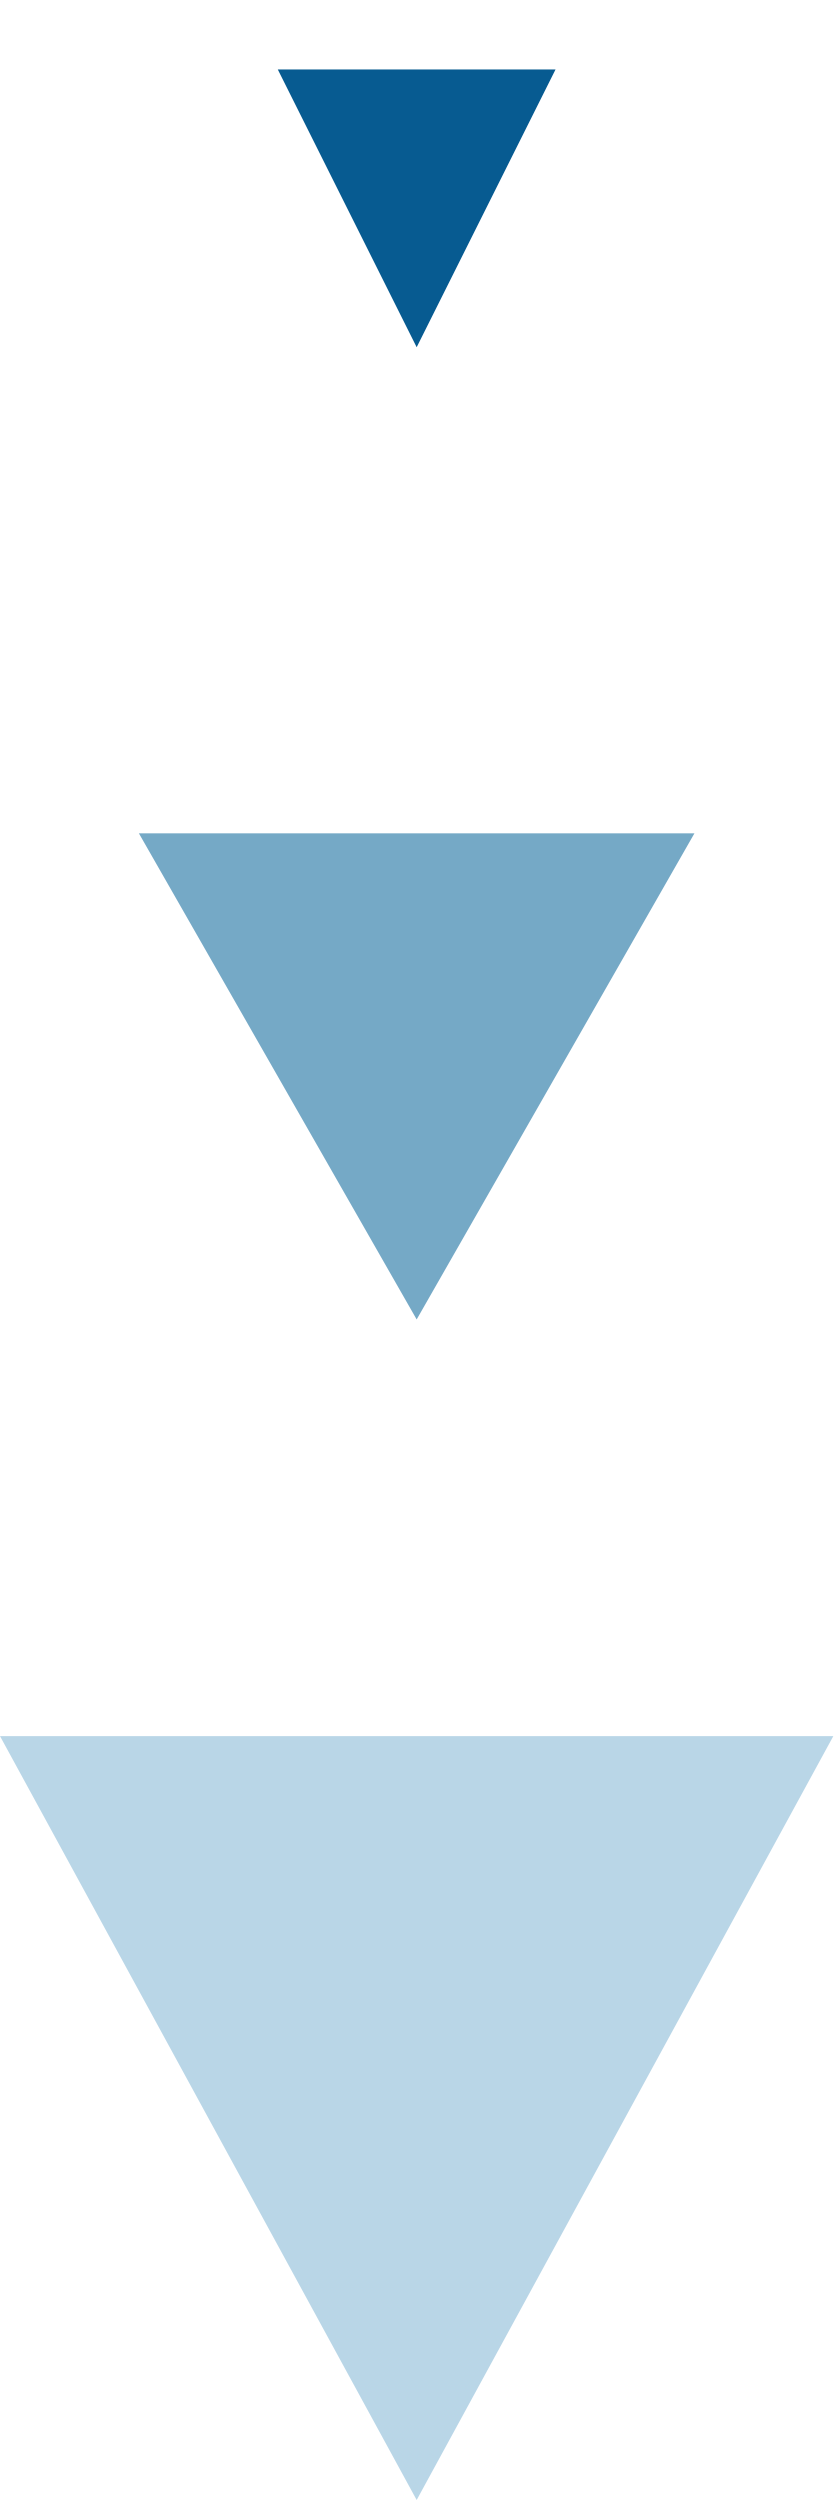
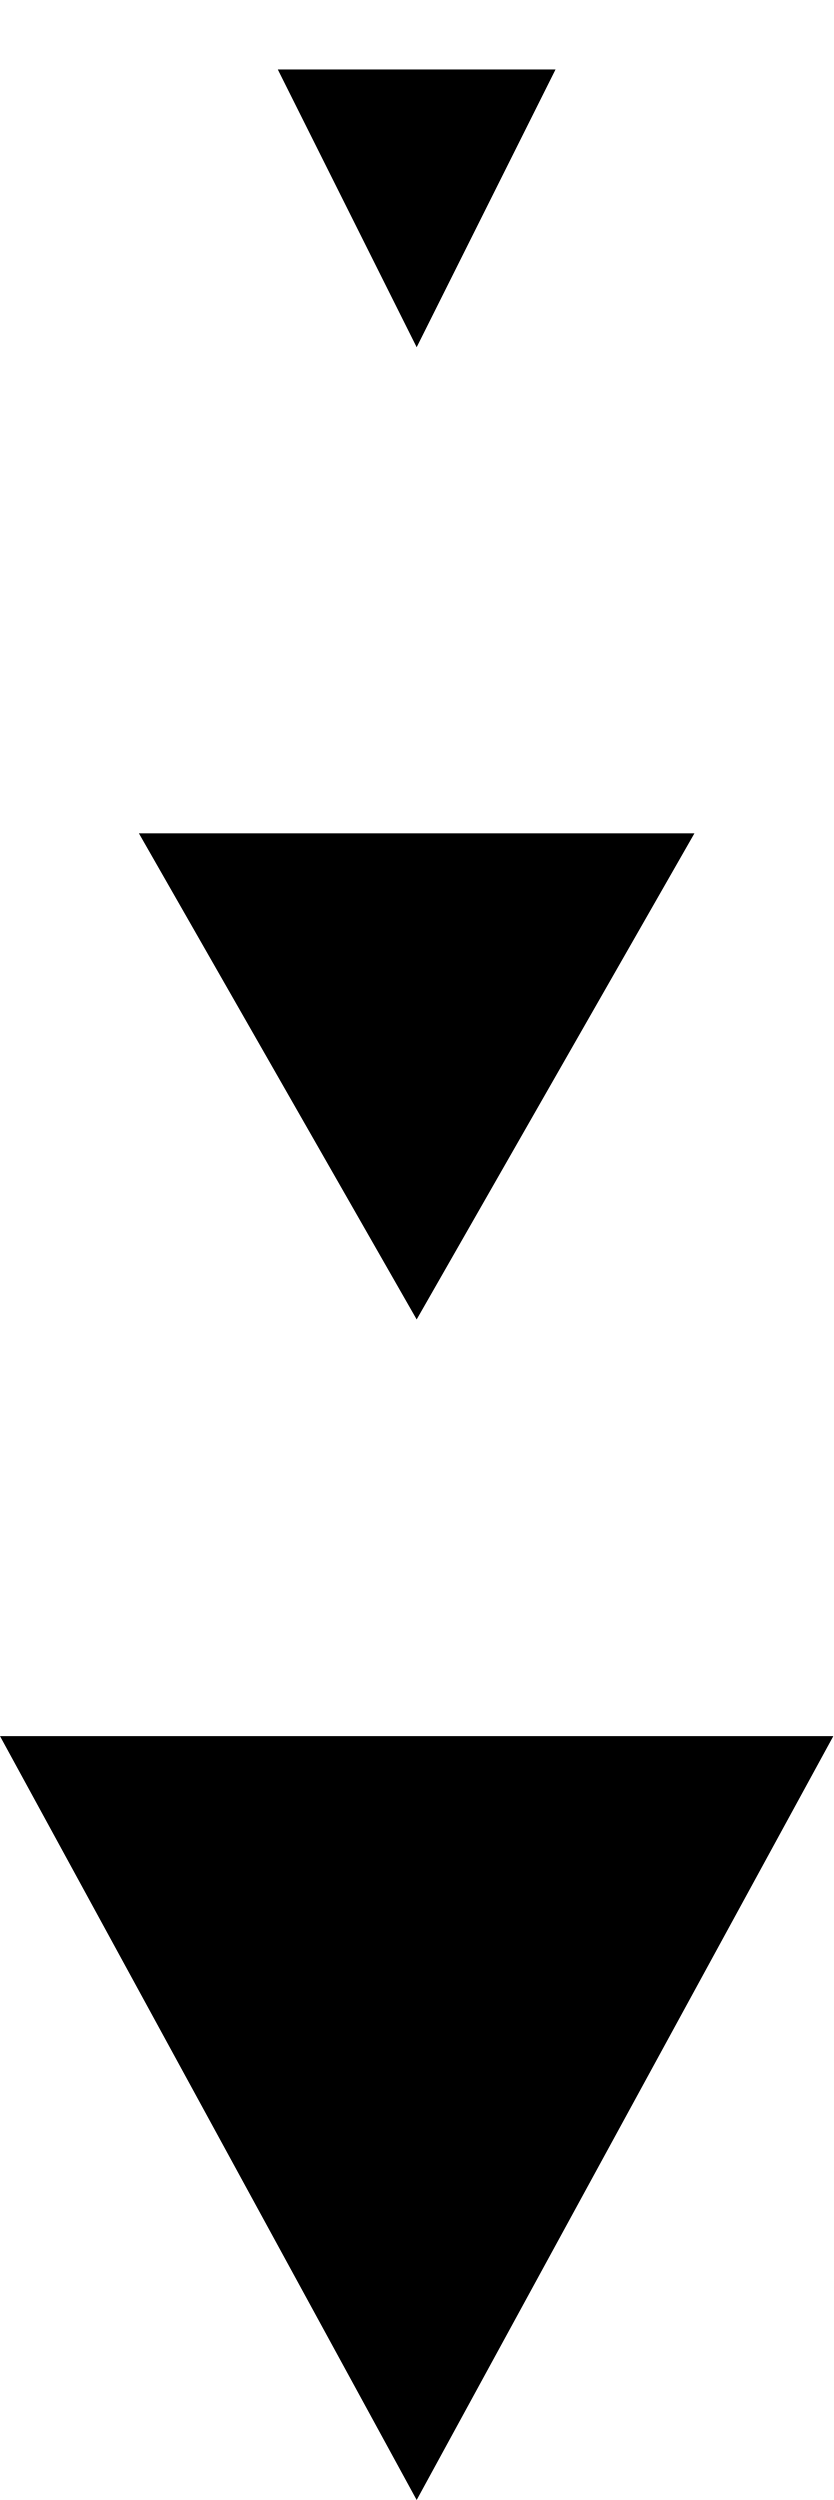
<svg xmlns="http://www.w3.org/2000/svg" width="12" height="36" viewBox="0 0 12 36" aria-hidden="true">
-   <path d="M4 1h4L6 5Z" fill="#075b91" />
-   <path d="M2 12h8l-4 7Z" fill="#75a9c6" />
-   <path d="M0 25h12L6 36Z" fill="#b9d6e7" />
+   <path d="M4 1h4L6 5Z" fill="#000000" />
+   <path d="M2 12h8l-4 7Z" fill="#000000" />
+   <path d="M0 25h12L6 36Z" fill="#000000" />
</svg>
